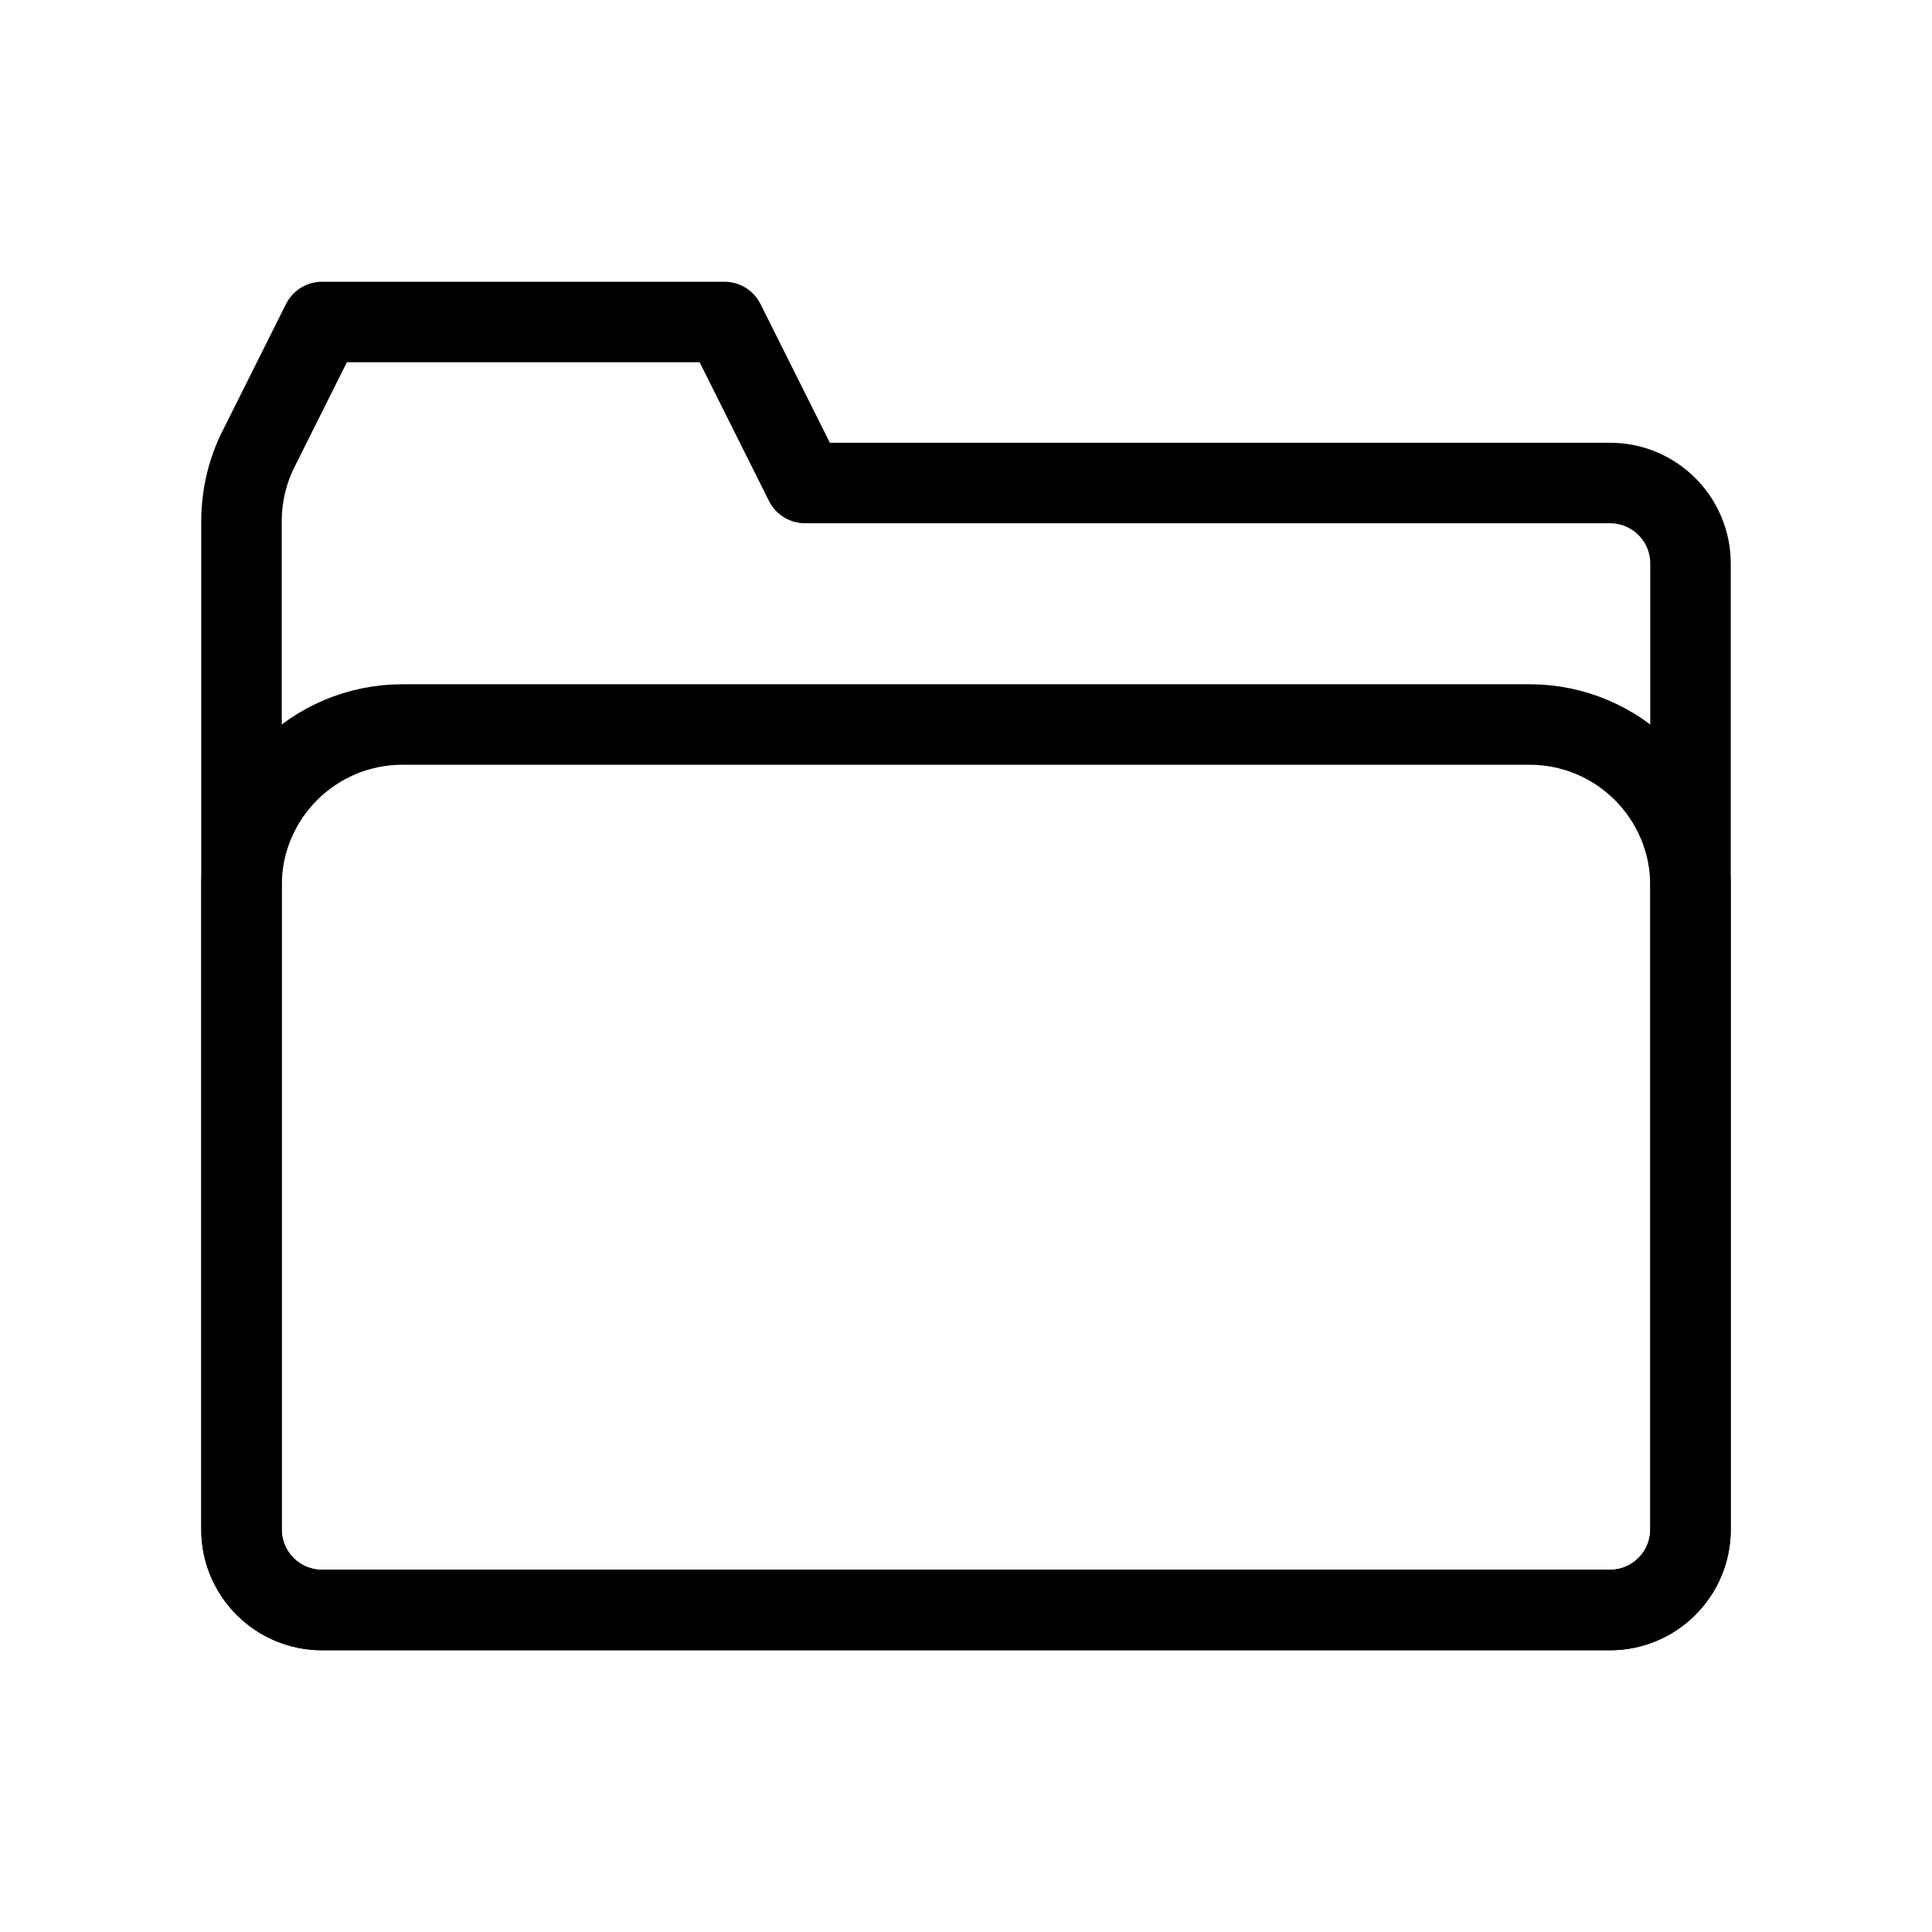
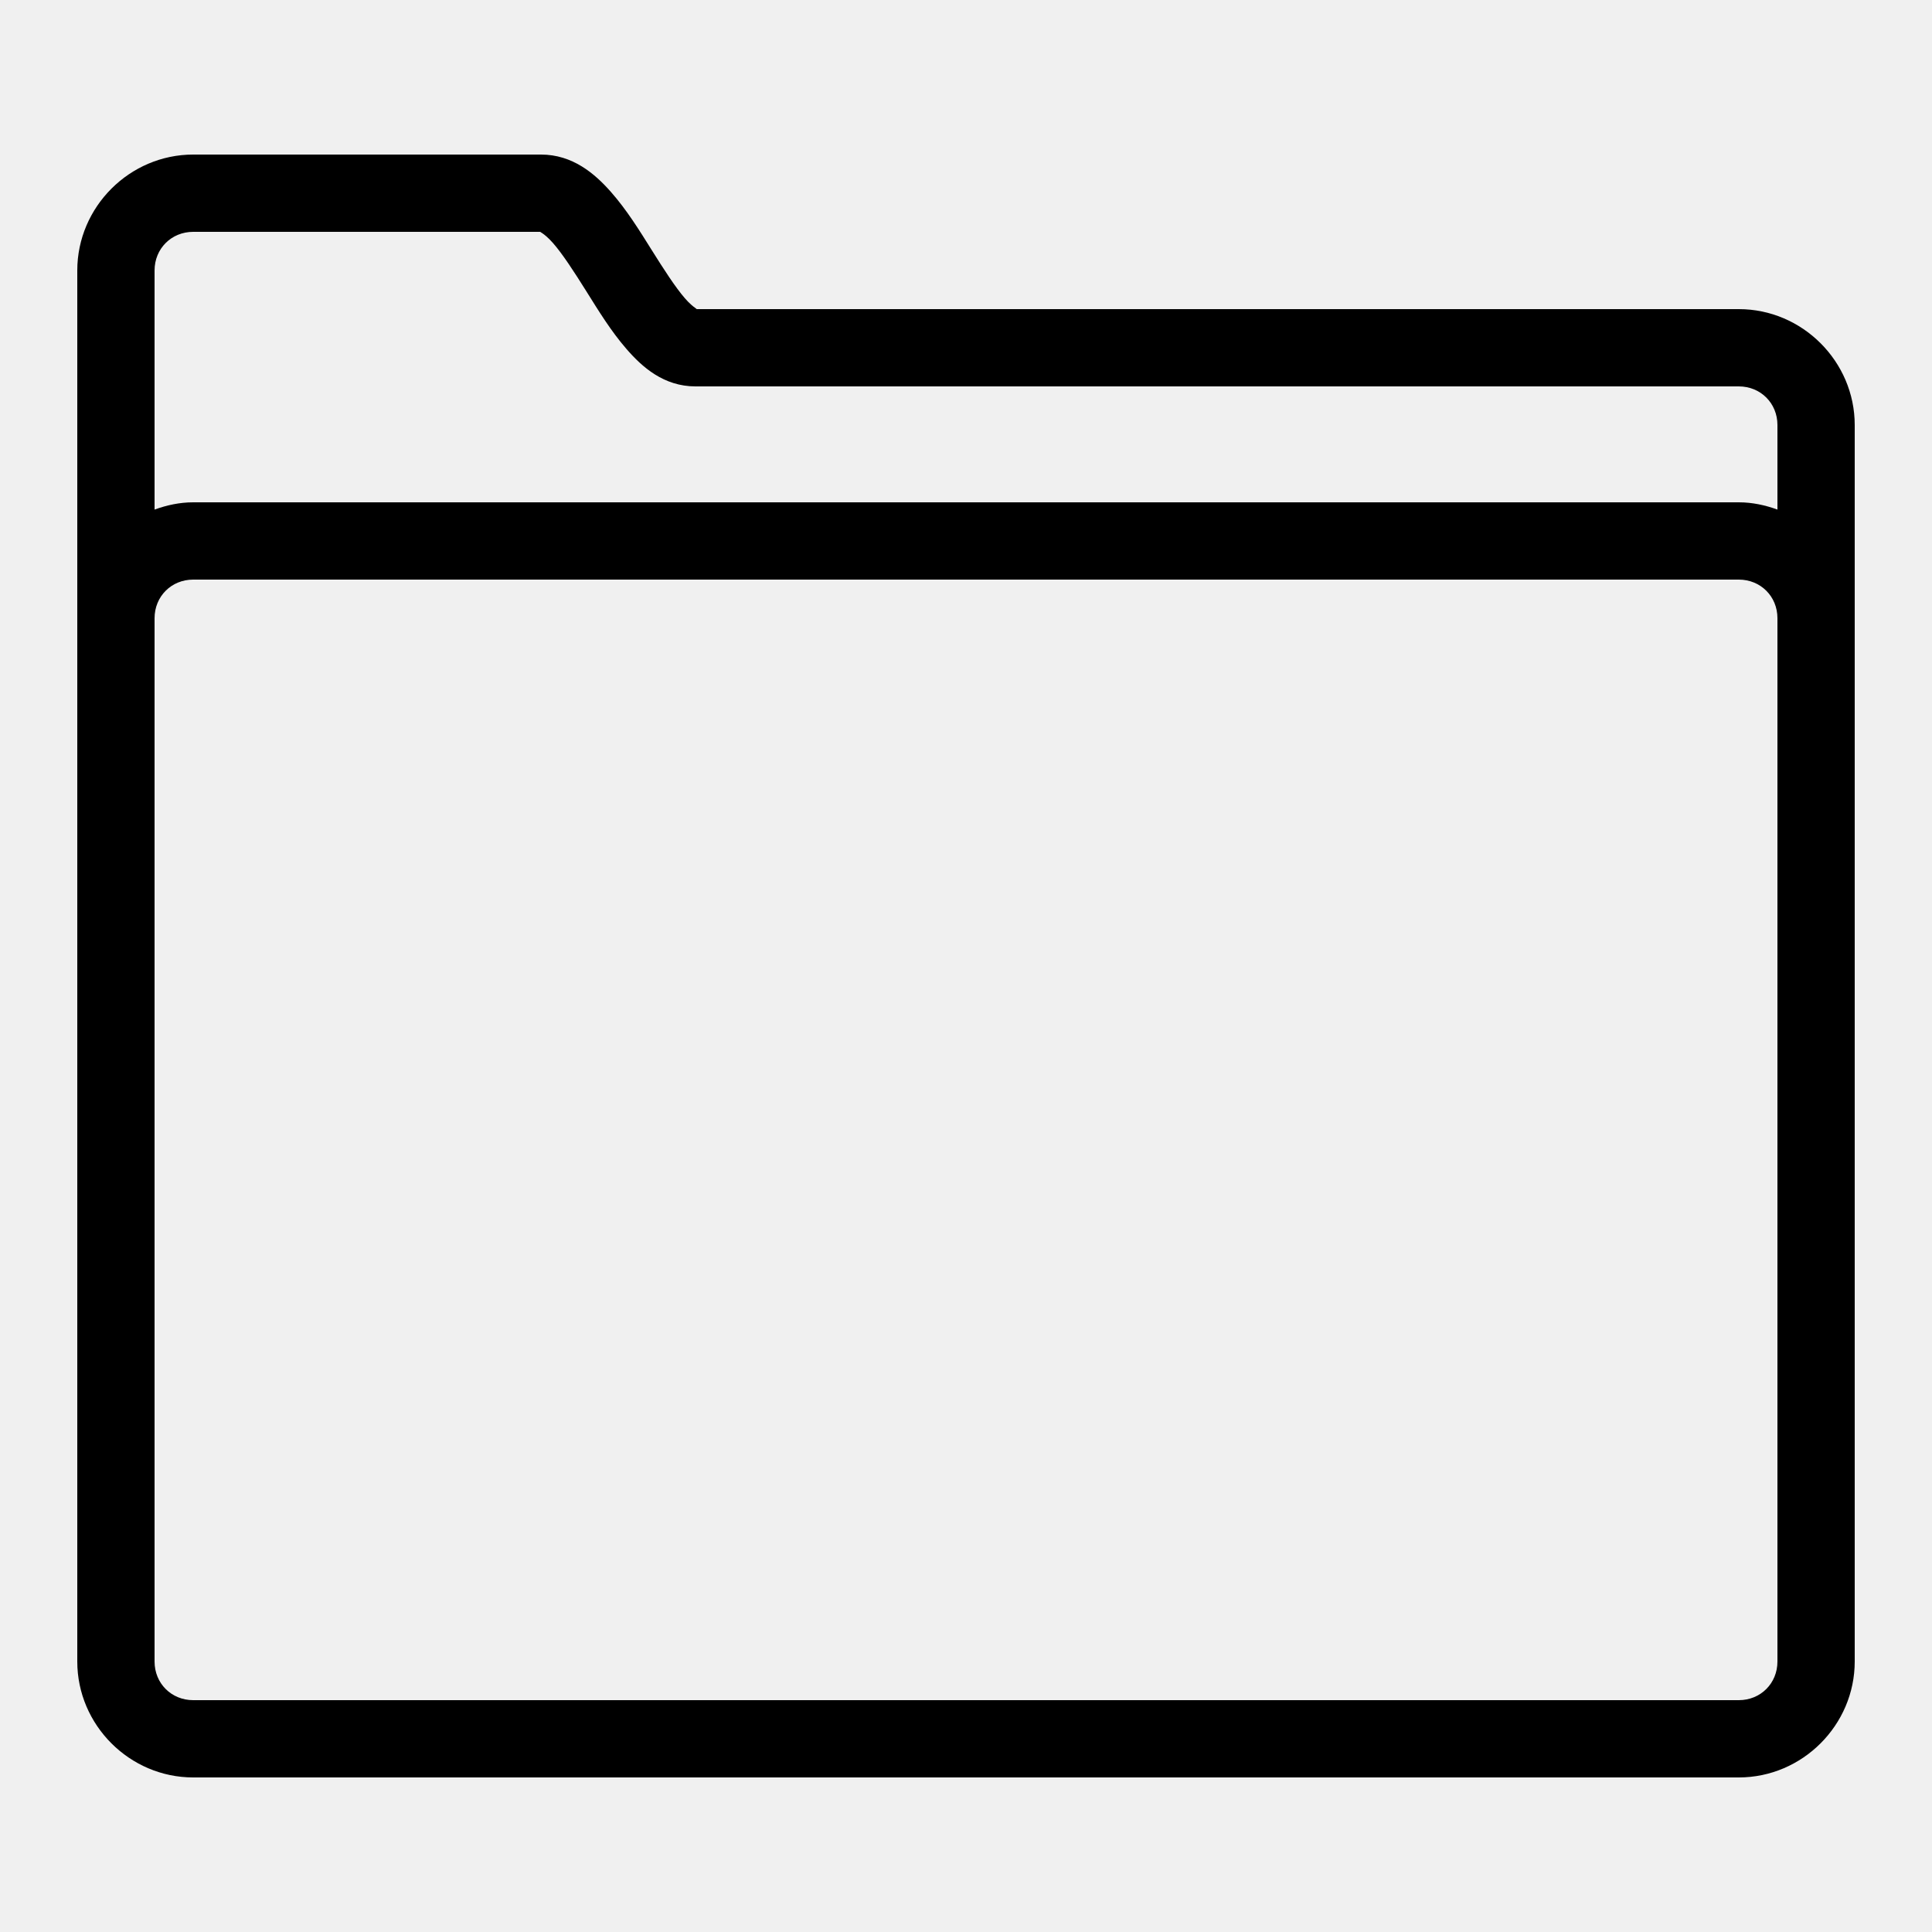
- <svg xmlns="http://www.w3.org/2000/svg" width="800px" height="800px" viewBox="0 0 24 24" fill="none">
-   <rect width="24" height="24" fill="white" />
-   <path d="M3 6.472C3 6.162 3.072 5.855 3.211 5.578L4 4H9L10 6H20C20.552 6 21 6.448 21 7V9V19C21 19.552 20.552 20 20 20H4C3.448 20 3 19.552 3 19V9V6.472Z" stroke="#000000" stroke-linecap="round" stroke-linejoin="round" />
-   <path d="M4 20H20C20.552 20 21 19.552 21 19V11C21 9.895 20.105 9 19 9H5C3.895 9 3 9.895 3 11V19C3 19.552 3.448 20 4 20Z" stroke="#000000" stroke-linecap="round" stroke-linejoin="round" />
+ <svg xmlns="http://www.w3.org/2000/svg" viewBox="0 0 50 50" width="50px" height="50px">
+   <path d="M 5 4 C 3.355 4 2 5.355 2 7 L 2 16 L 2 18 L 2 43 C 2 44.645 3.355 46 5 46 L 45 46 C 46.645 46 48 44.645 48 43 L 48 19 L 48 16 L 48 11 C 48 9.355 46.645 8 45 8 L 18 8 C 18.087 8 17.969 8 17.725 7.719 C 17.48 7.437 17.179 6.97 16.865 6.469 C 16.551 5.968 16.222 5.433 15.807 4.963 C 15.392 4.493 14.819 4 14 4 L 5 4 z M 5 6 L 14 6 C 13.939 6 14.061 6.007 14.309 6.287 C 14.556 6.567 14.857 7.032 15.17 7.531 C 15.483 8.03 15.806 8.563 16.213 9.031 C 16.619 9.5 17.179 10 18 10 L 45 10 C 45.565 10 46 10.435 46 11 L 46 13.188 C 45.685 13.074 45.352 13 45 13 L 5 13 C 4.648 13 4.315 13.074 4 13.188 L 4 7 C 4 6.435 4.435 6 5 6 z M 5 15 L 45 15 C 45.565 15 46 15.435 46 16 L 46 19 L 46 43 C 46 43.565 45.565 44 45 44 L 5 44 C 4.435 44 4 43.565 4 43 L 4 18 L 4 16 C 4 15.435 4.435 15 5 15 z" />
</svg>
